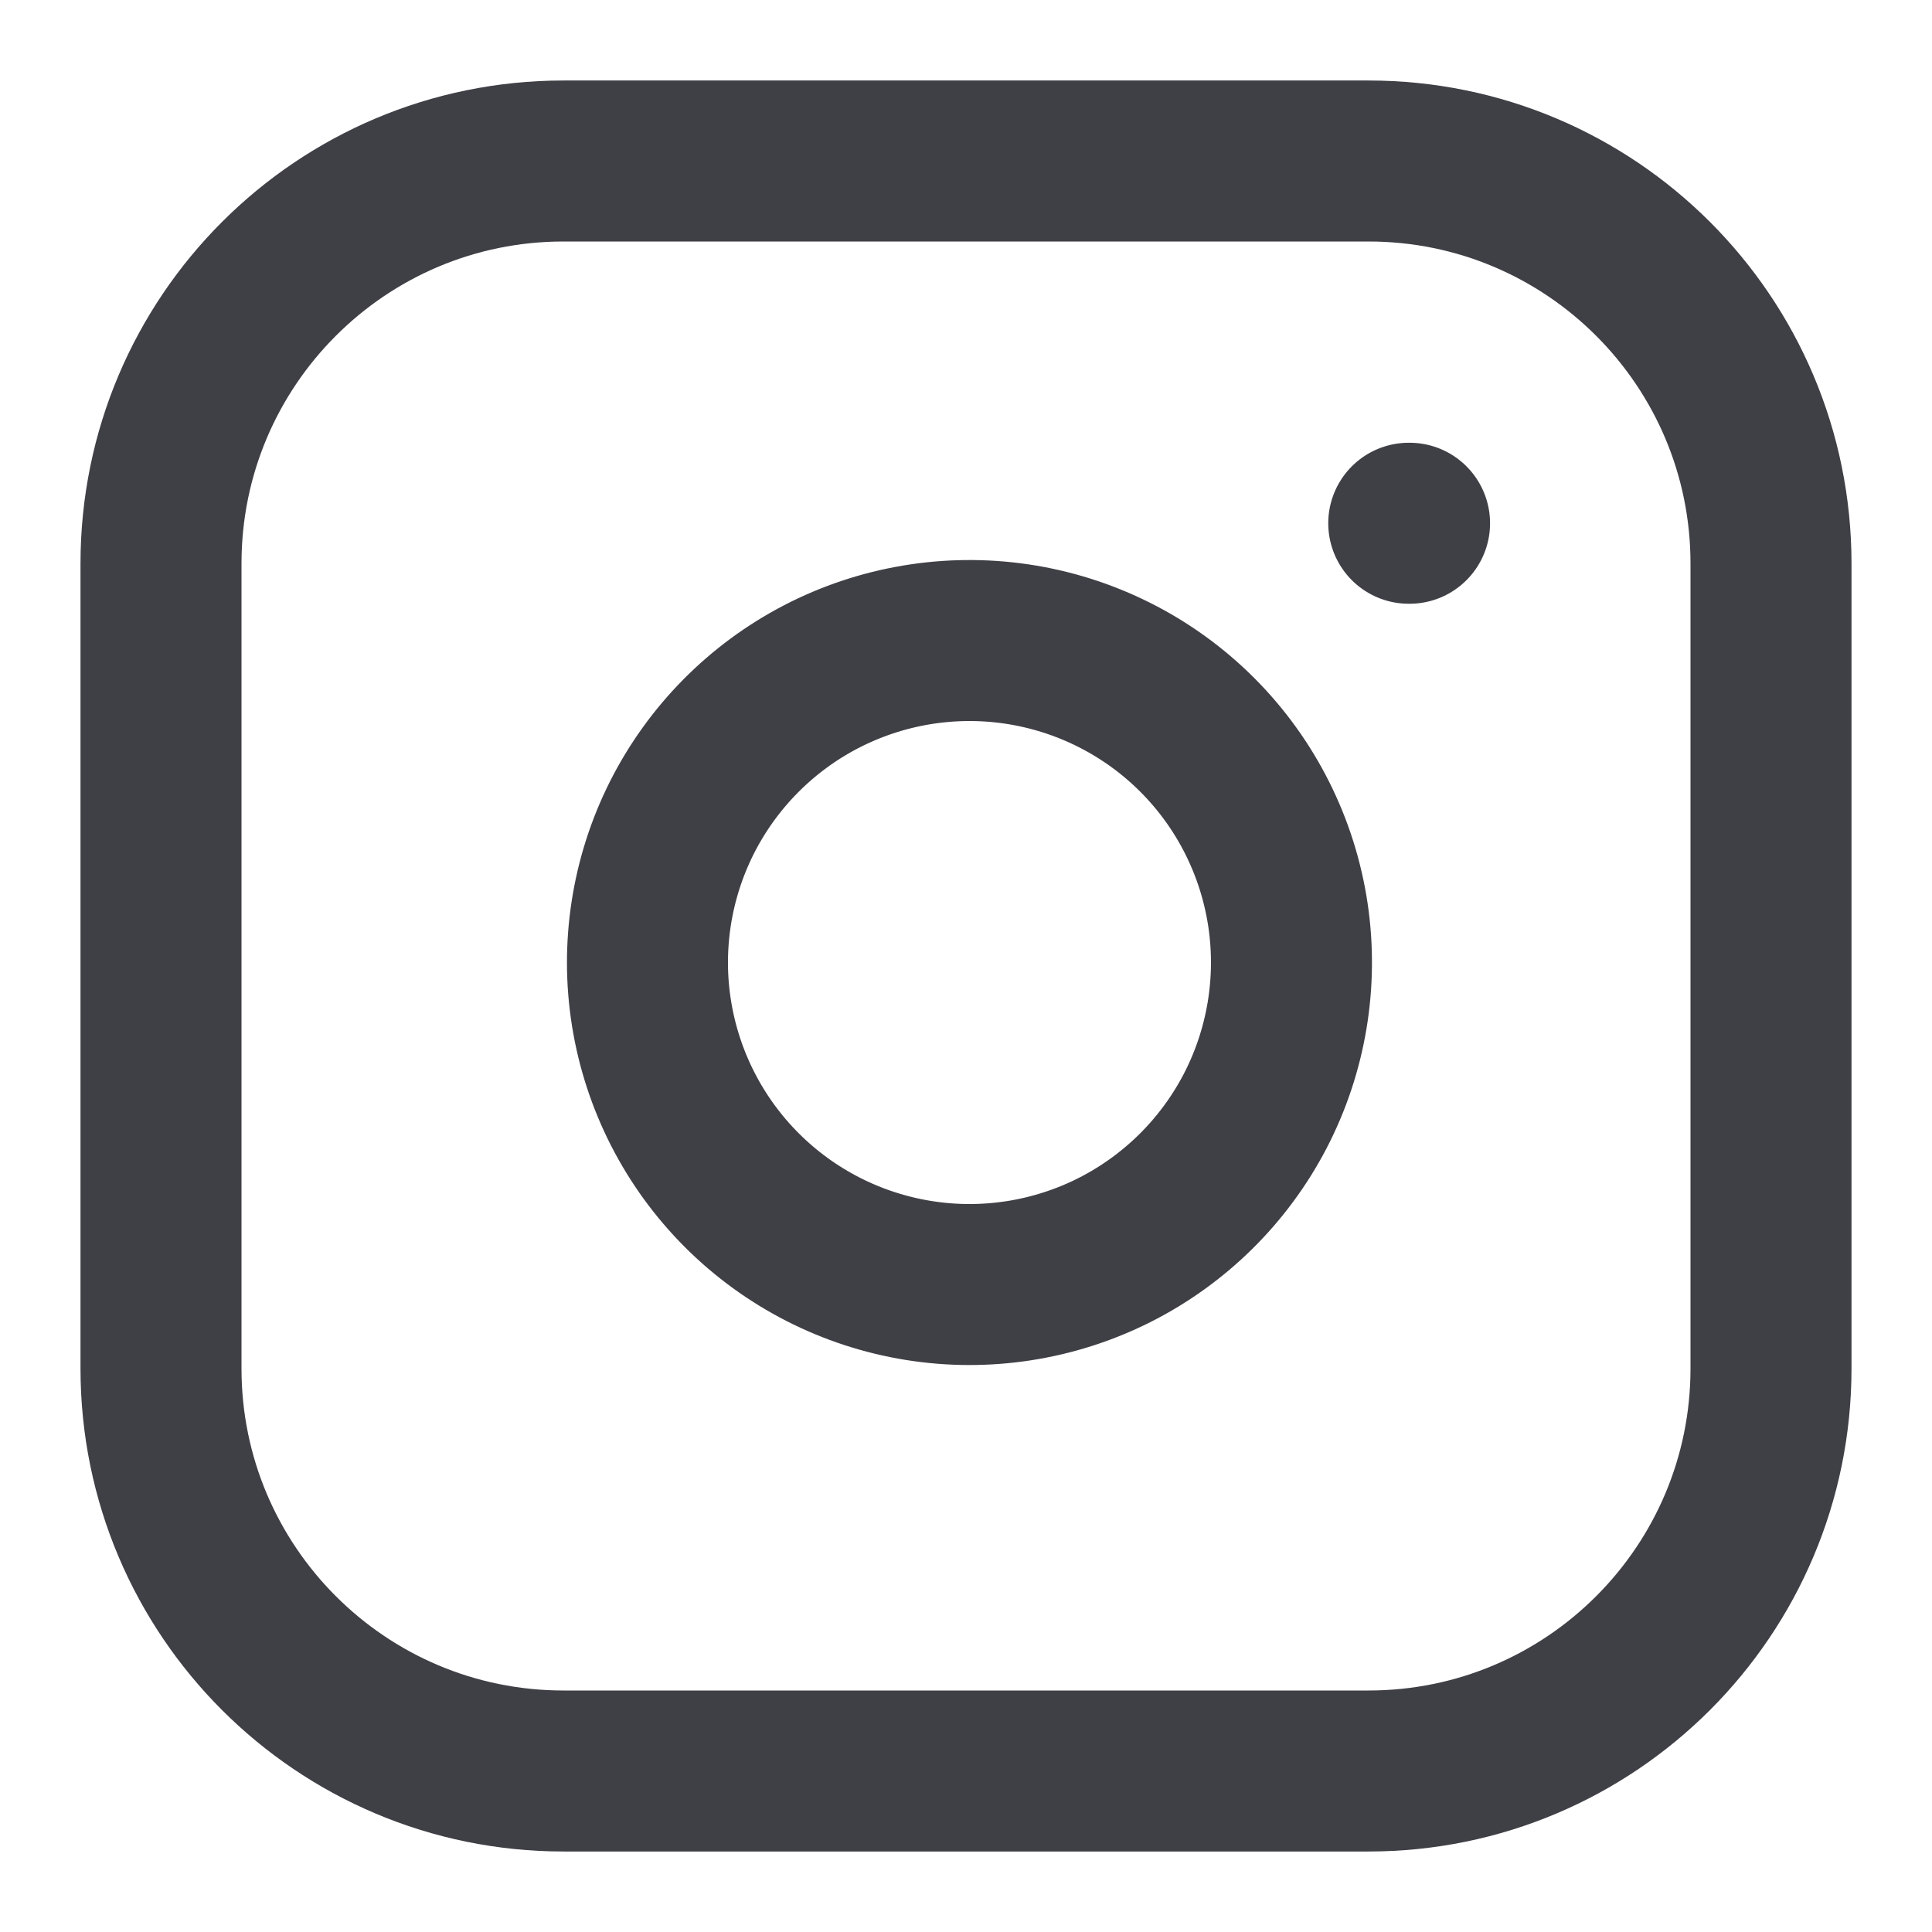
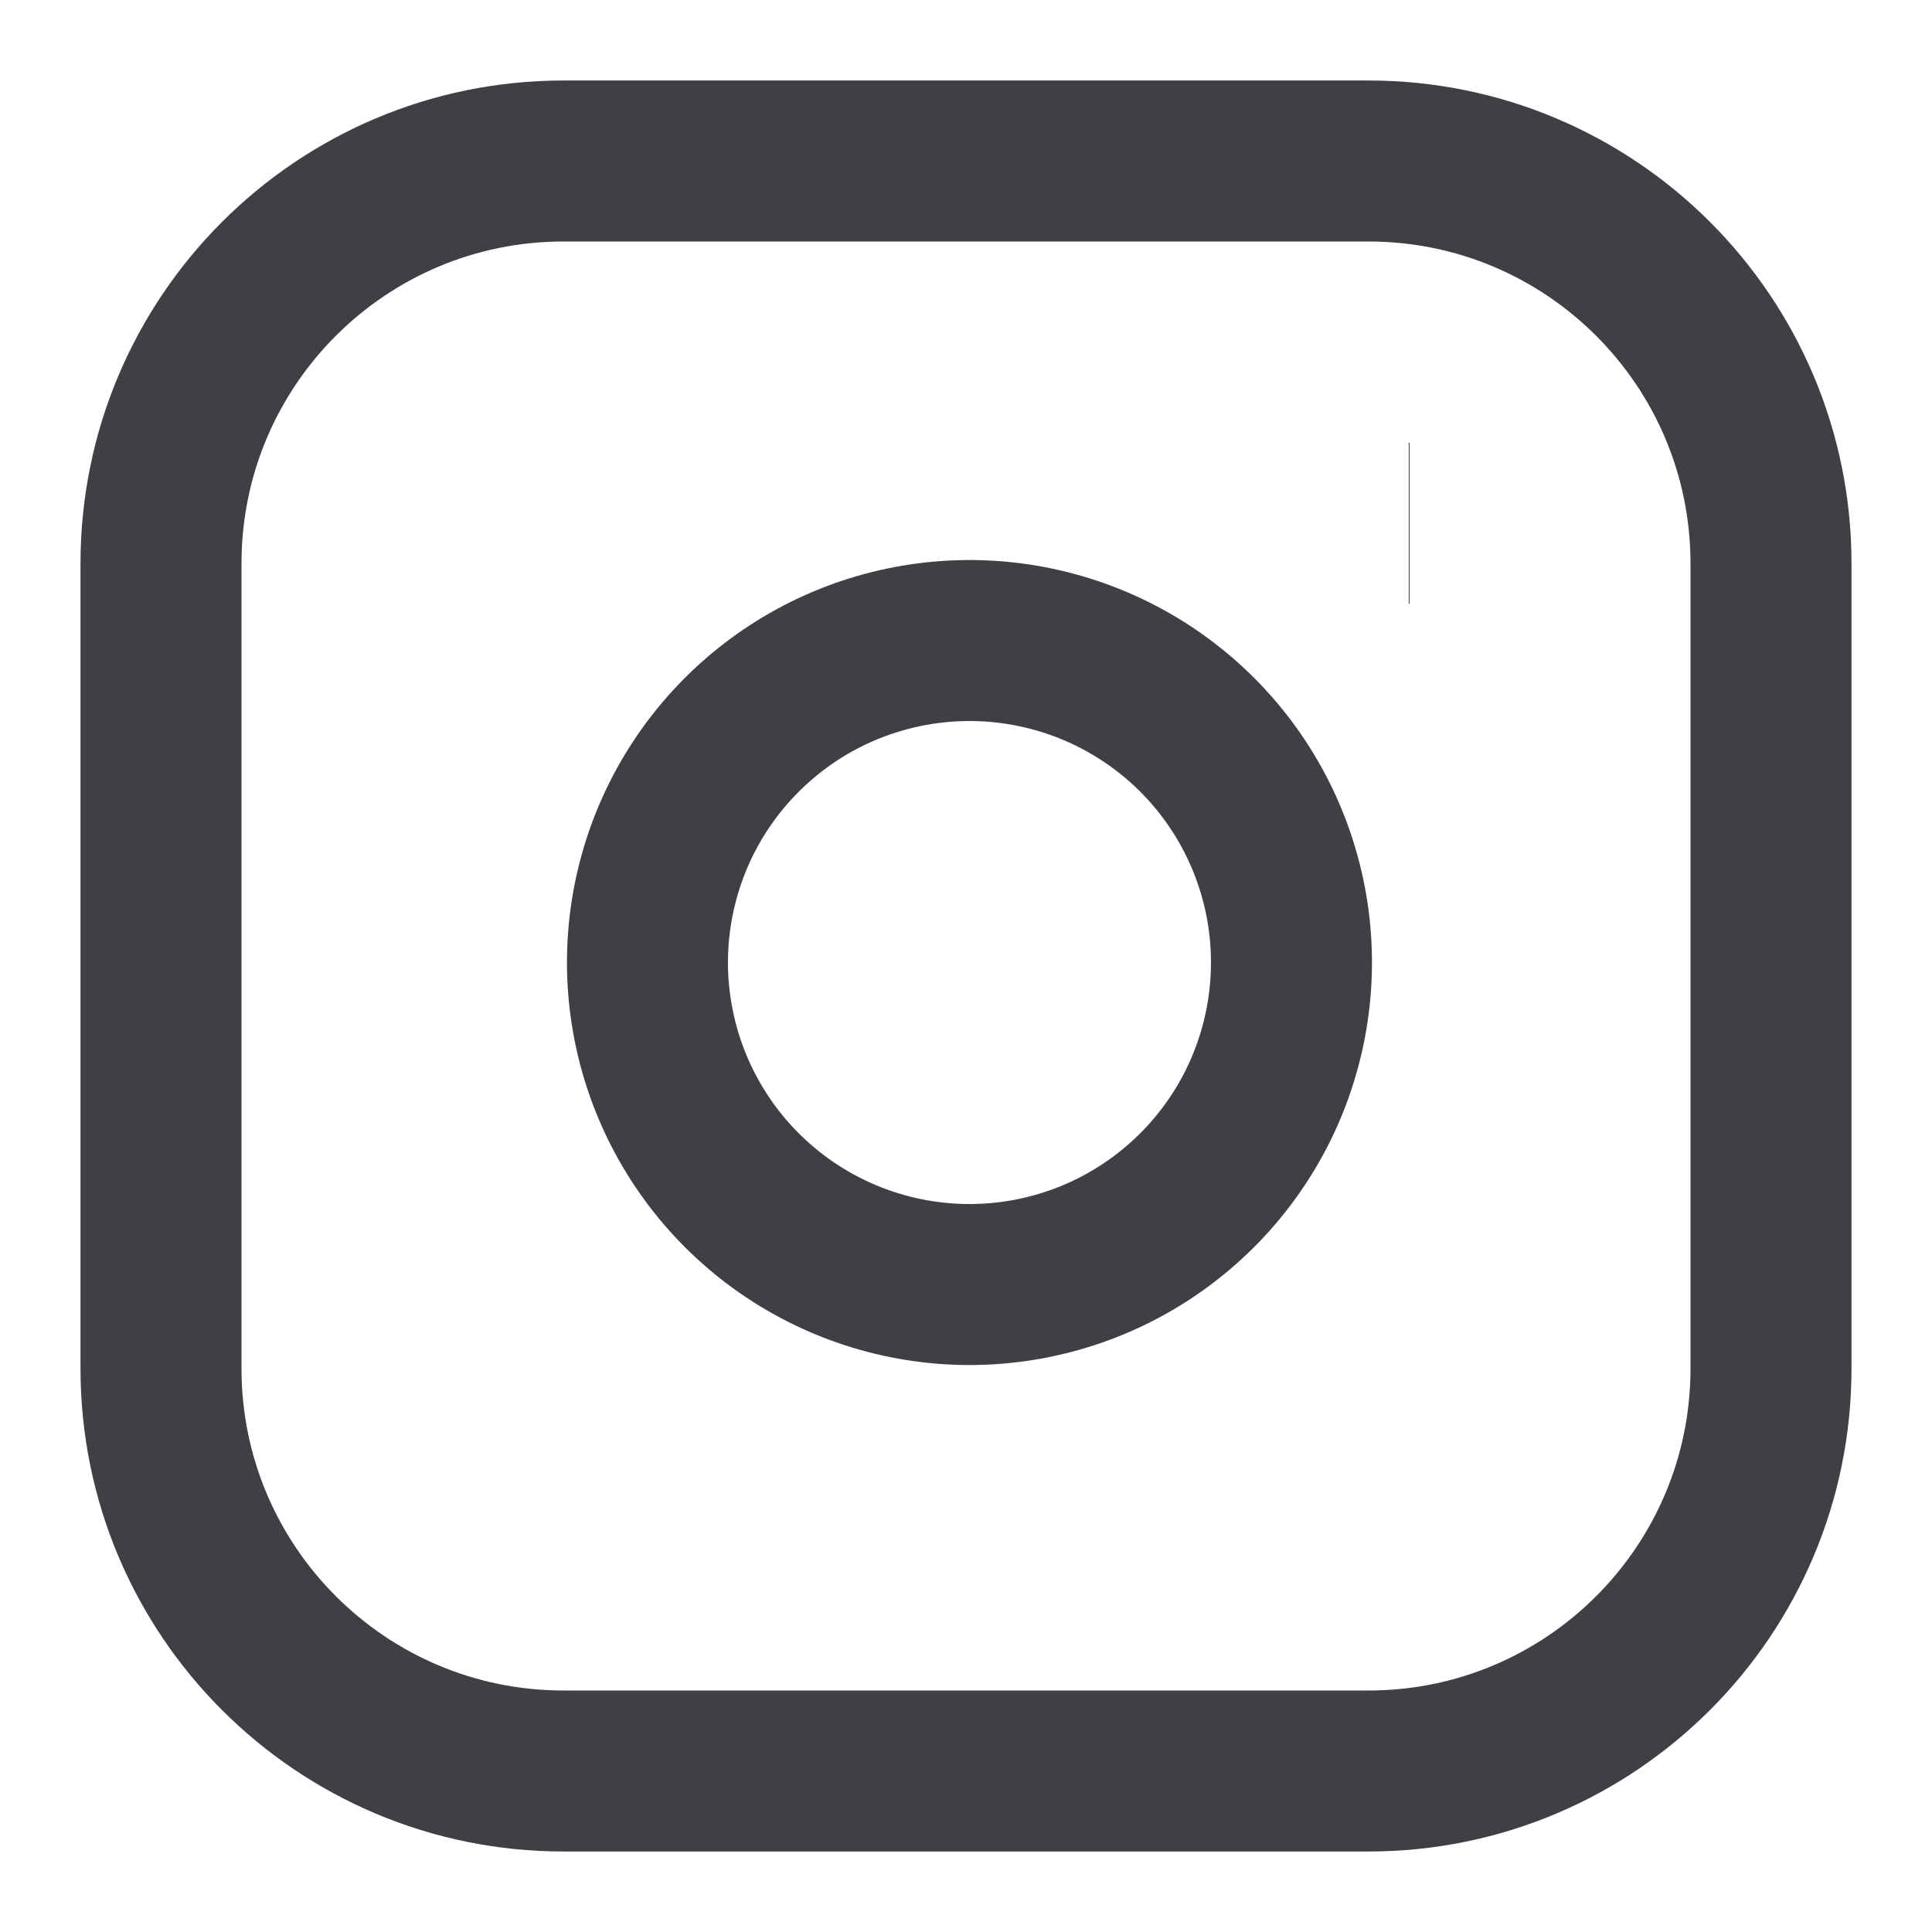
<svg xmlns="http://www.w3.org/2000/svg" width="24" height="24" viewBox="0 0 24 24" fill="none">
-   <path d="M17.5 6.5H17.51M7 2H17C19.761 2 22 4.239 22 7V17C22 19.761 19.761 22 17 22H7C4.239 22 2 19.761 2 17V7C2 4.239 4.239 2 7 2ZM16 11.37C16.123 12.202 15.981 13.052 15.594 13.799C15.206 14.546 14.593 15.151 13.842 15.53C13.09 15.908 12.238 16.04 11.408 15.906C10.577 15.772 9.81 15.38 9.215 14.785C8.62 14.19 8.228 13.423 8.094 12.592C7.96 11.762 8.092 10.91 8.47 10.158C8.849 9.407 9.454 8.794 10.201 8.406C10.948 8.019 11.798 7.877 12.63 8C13.479 8.126 14.265 8.521 14.872 9.128C15.479 9.735 15.874 10.521 16 11.37Z" stroke="#3F3F46" stroke-width="2" stroke-linecap="round" stroke-linejoin="round" />
+   <path d="M17.5 6.5H17.51M7 2H17C19.761 2 22 4.239 22 7V17C22 19.761 19.761 22 17 22H7C4.239 22 2 19.761 2 17V7C2 4.239 4.239 2 7 2ZM16 11.37C16.123 12.202 15.981 13.052 15.594 13.799C15.206 14.546 14.593 15.151 13.842 15.53C13.09 15.908 12.238 16.04 11.408 15.906C10.577 15.772 9.81 15.38 9.215 14.785C8.62 14.19 8.228 13.423 8.094 12.592C7.96 11.762 8.092 10.91 8.47 10.158C8.849 9.407 9.454 8.794 10.201 8.406C10.948 8.019 11.798 7.877 12.63 8C13.479 8.126 14.265 8.521 14.872 9.128C15.479 9.735 15.874 10.521 16 11.37Z" stroke="#3F3F46" stroke-width="2" strokeLinecap="round" strokeLinejoin="round" />
</svg>
